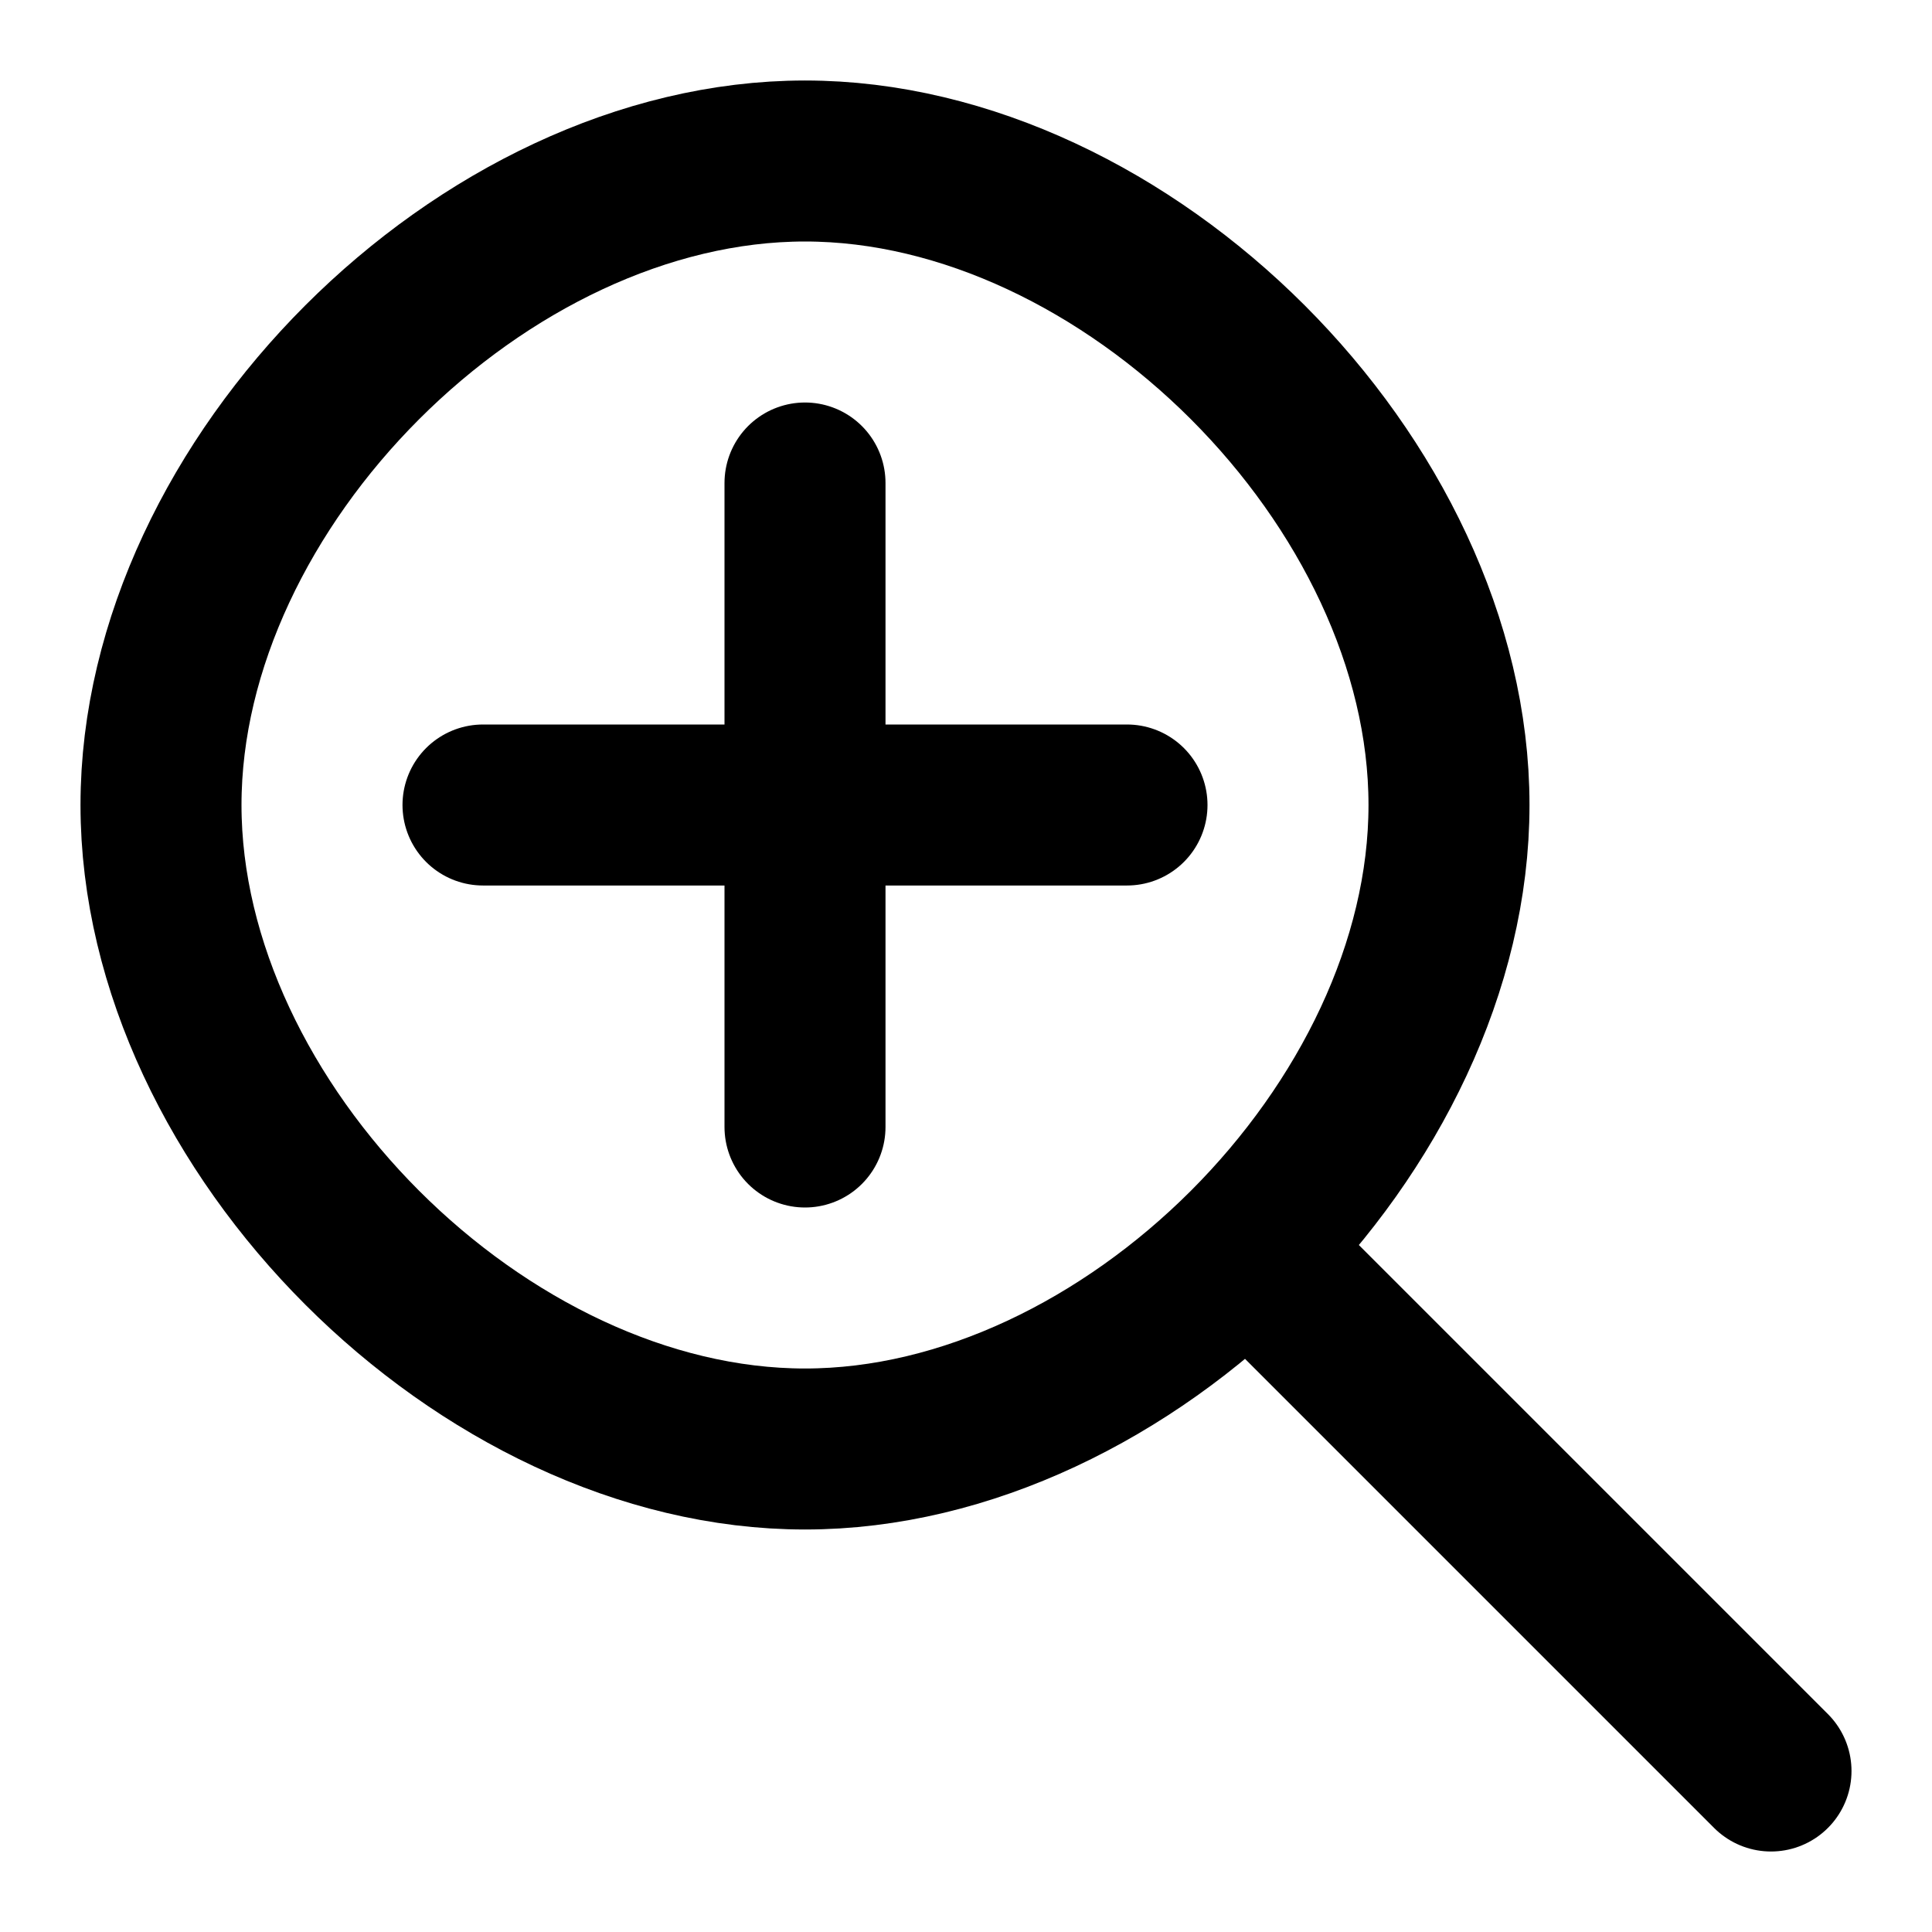
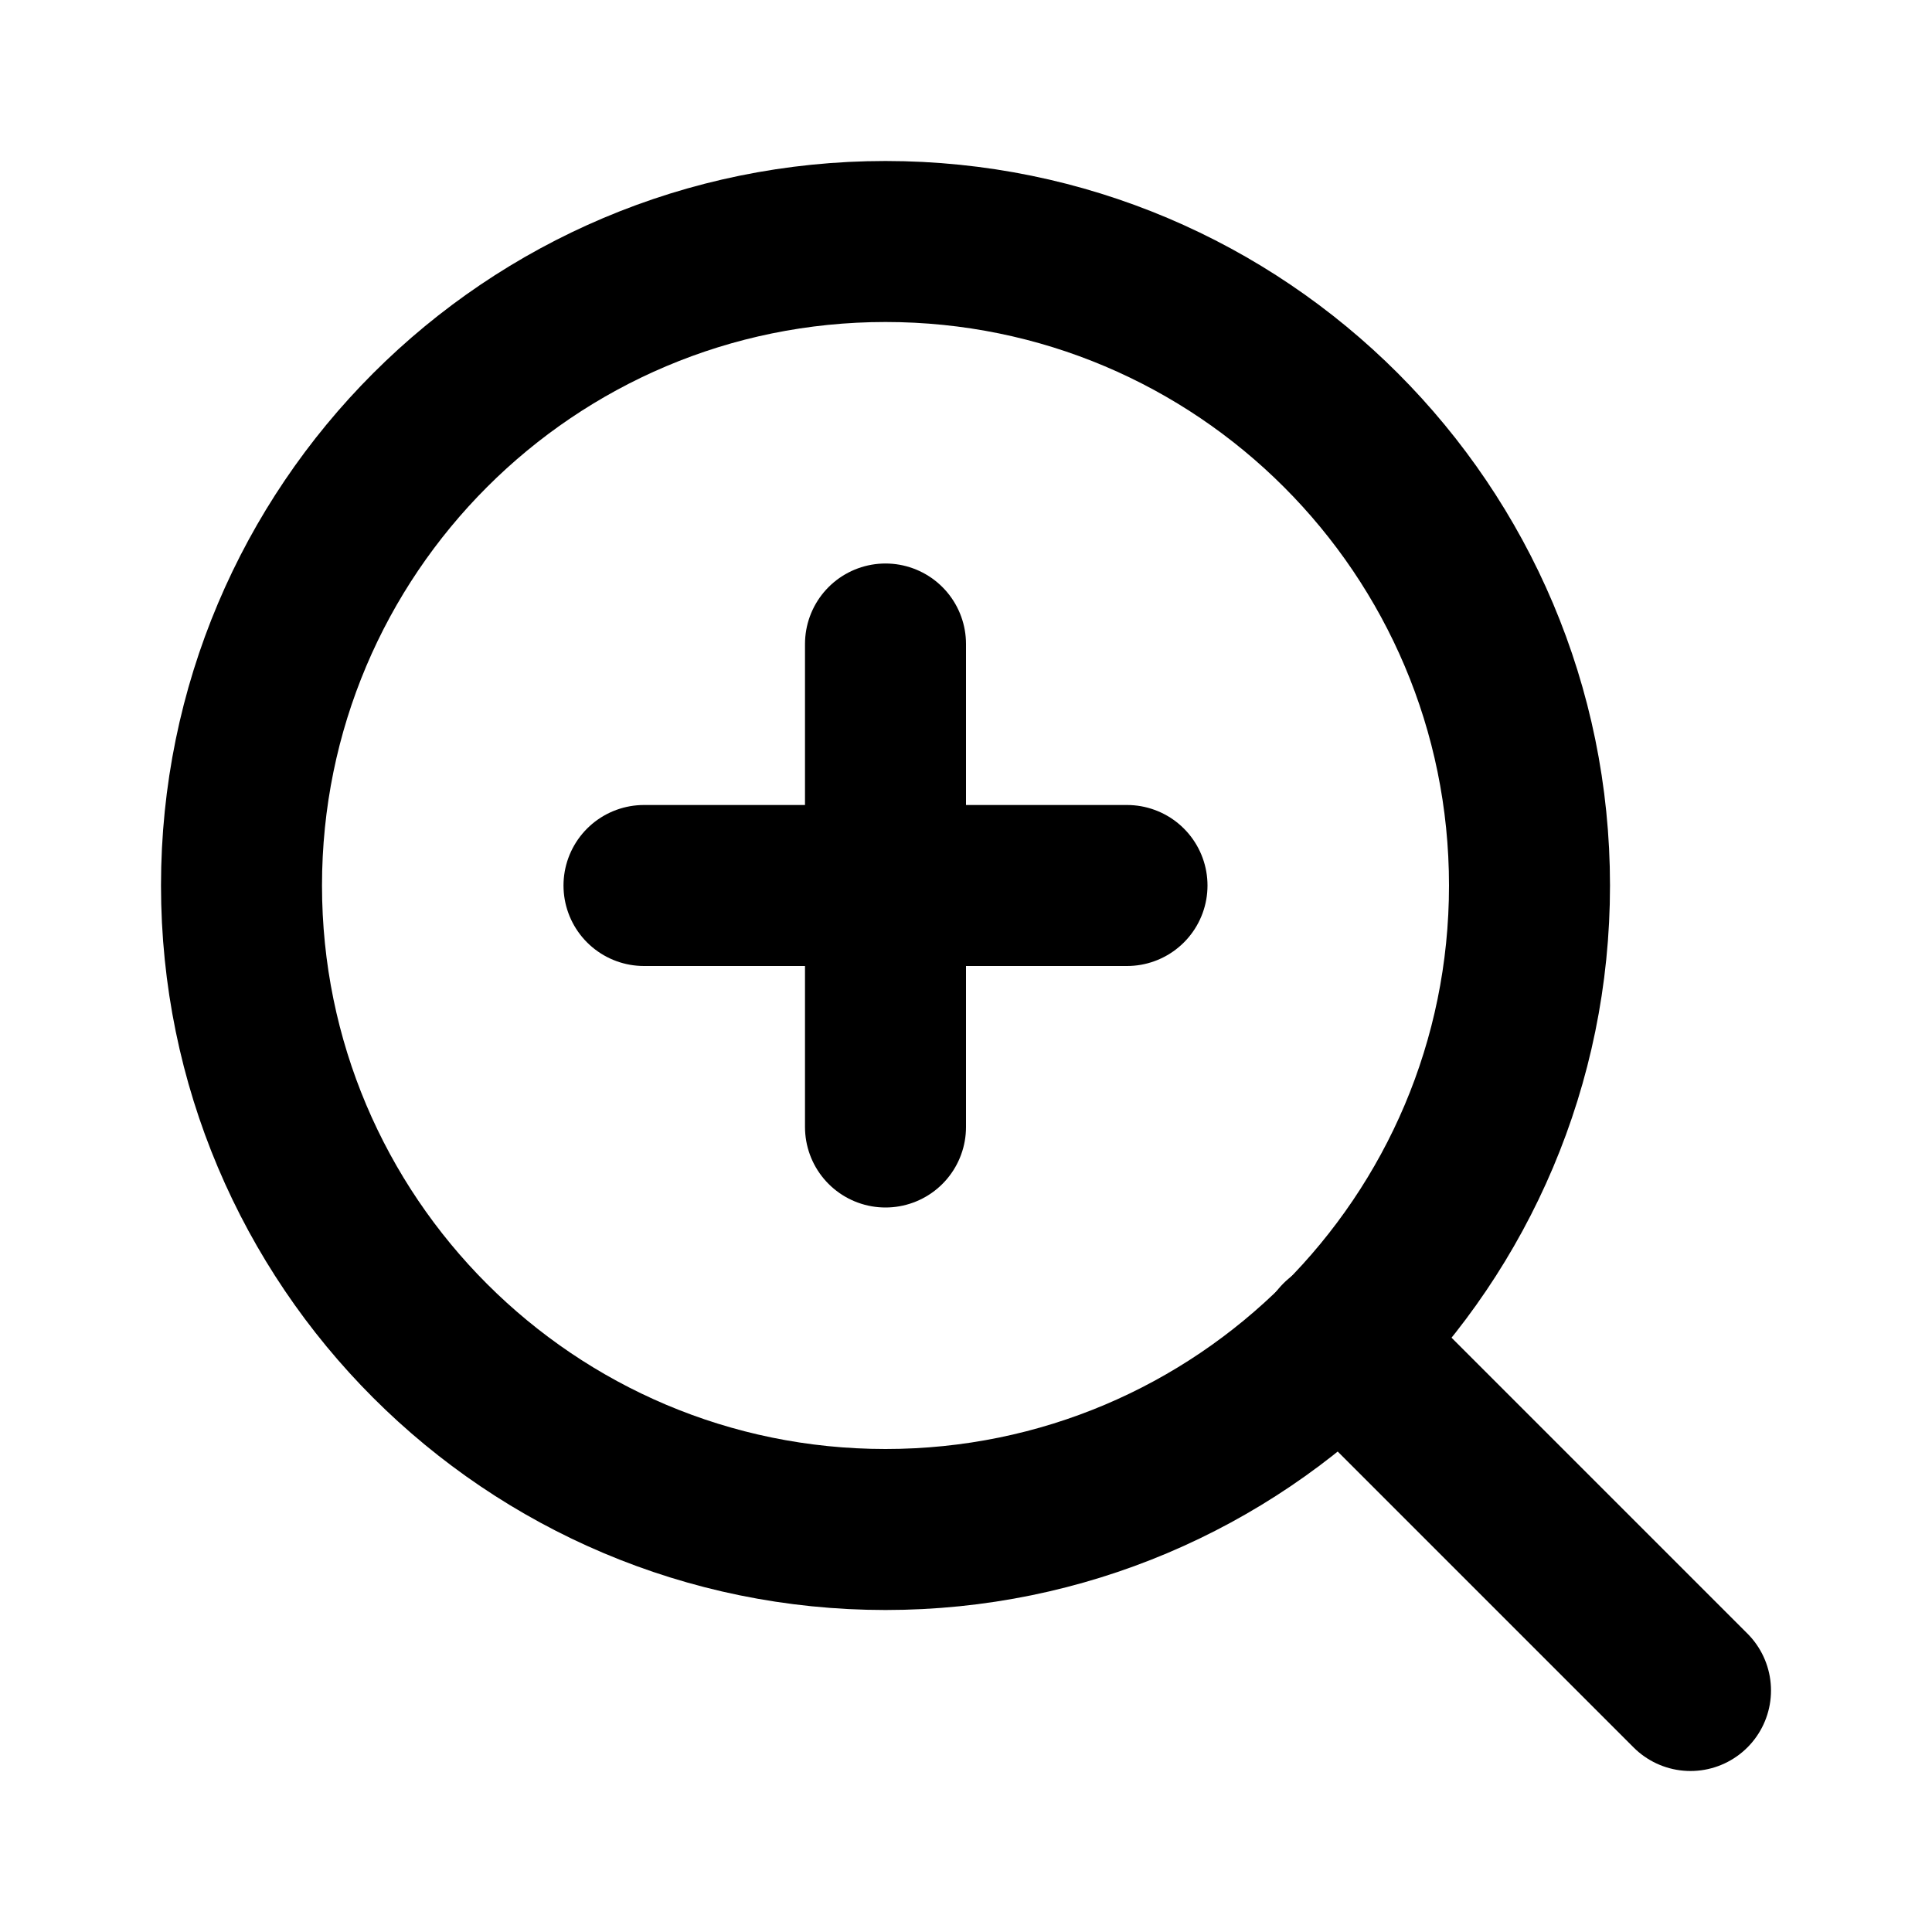
- <svg xmlns="http://www.w3.org/2000/svg" width="24" height="24" viewBox="0 0 24 24" fill="none" stroke="currentColor" stroke-width="2">
-   <path d="M18 10C18 14 14 18 10 18C6 18 2 14 2 10C2 6 6 2 10 2C14 2 18 6 18 10ZM16 16L22 22" stroke-linecap="round" stroke-linejoin="round" />
-   <path d="M6 10H14M10 6V14" stroke-linecap="round" stroke-linejoin="round" />
+ <svg xmlns="http://www.w3.org/2000/svg" width="24" height="24" viewBox="0 0 24 24" stroke-width="2" fill="none">
+   <circle cx="11" cy="11" r="8" stroke="currentColor" stroke-linecap="round" stroke-linejoin="round" />
+   <line x1="21" x2="16.65" y1="21" y2="16.65" stroke="currentColor" stroke-linecap="round" stroke-linejoin="round" />
+   <line x1="11" x2="11" y1="8" y2="14" stroke="currentColor" stroke-linecap="round" stroke-linejoin="round" />
+   <line x1="8" x2="14" y1="11" y2="11" stroke="currentColor" stroke-linecap="round" stroke-linejoin="round" />
</svg>
